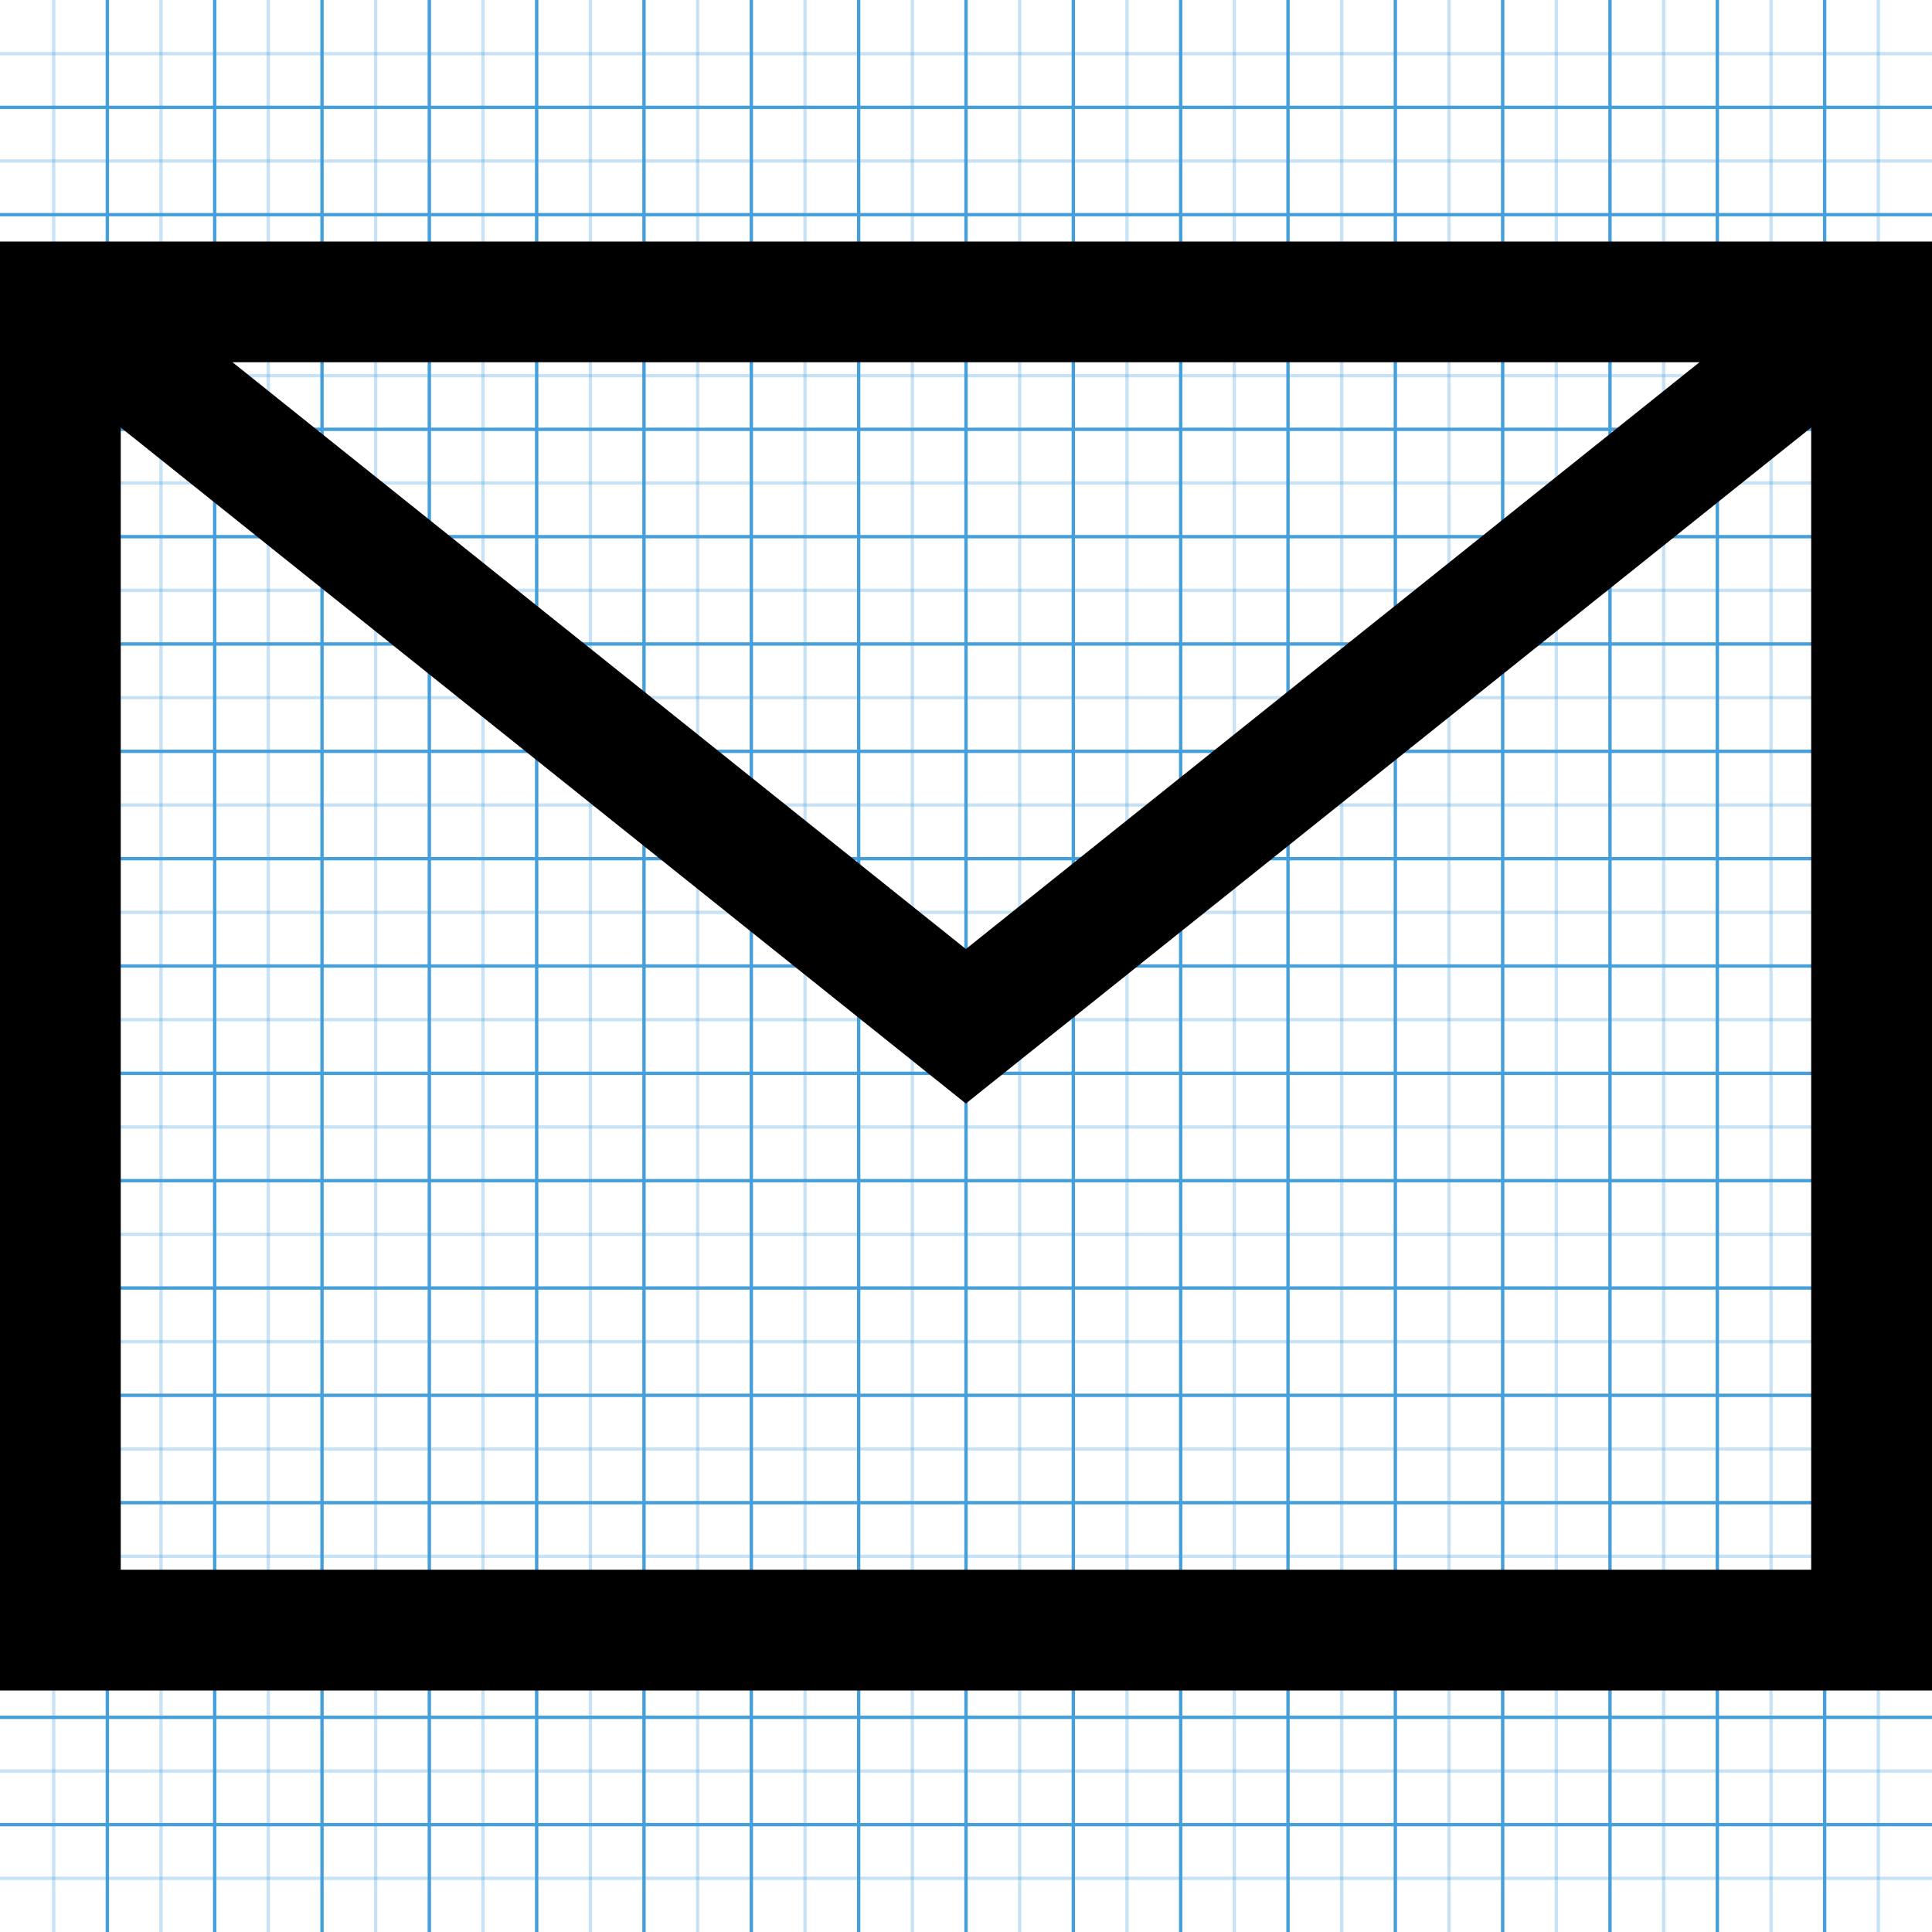
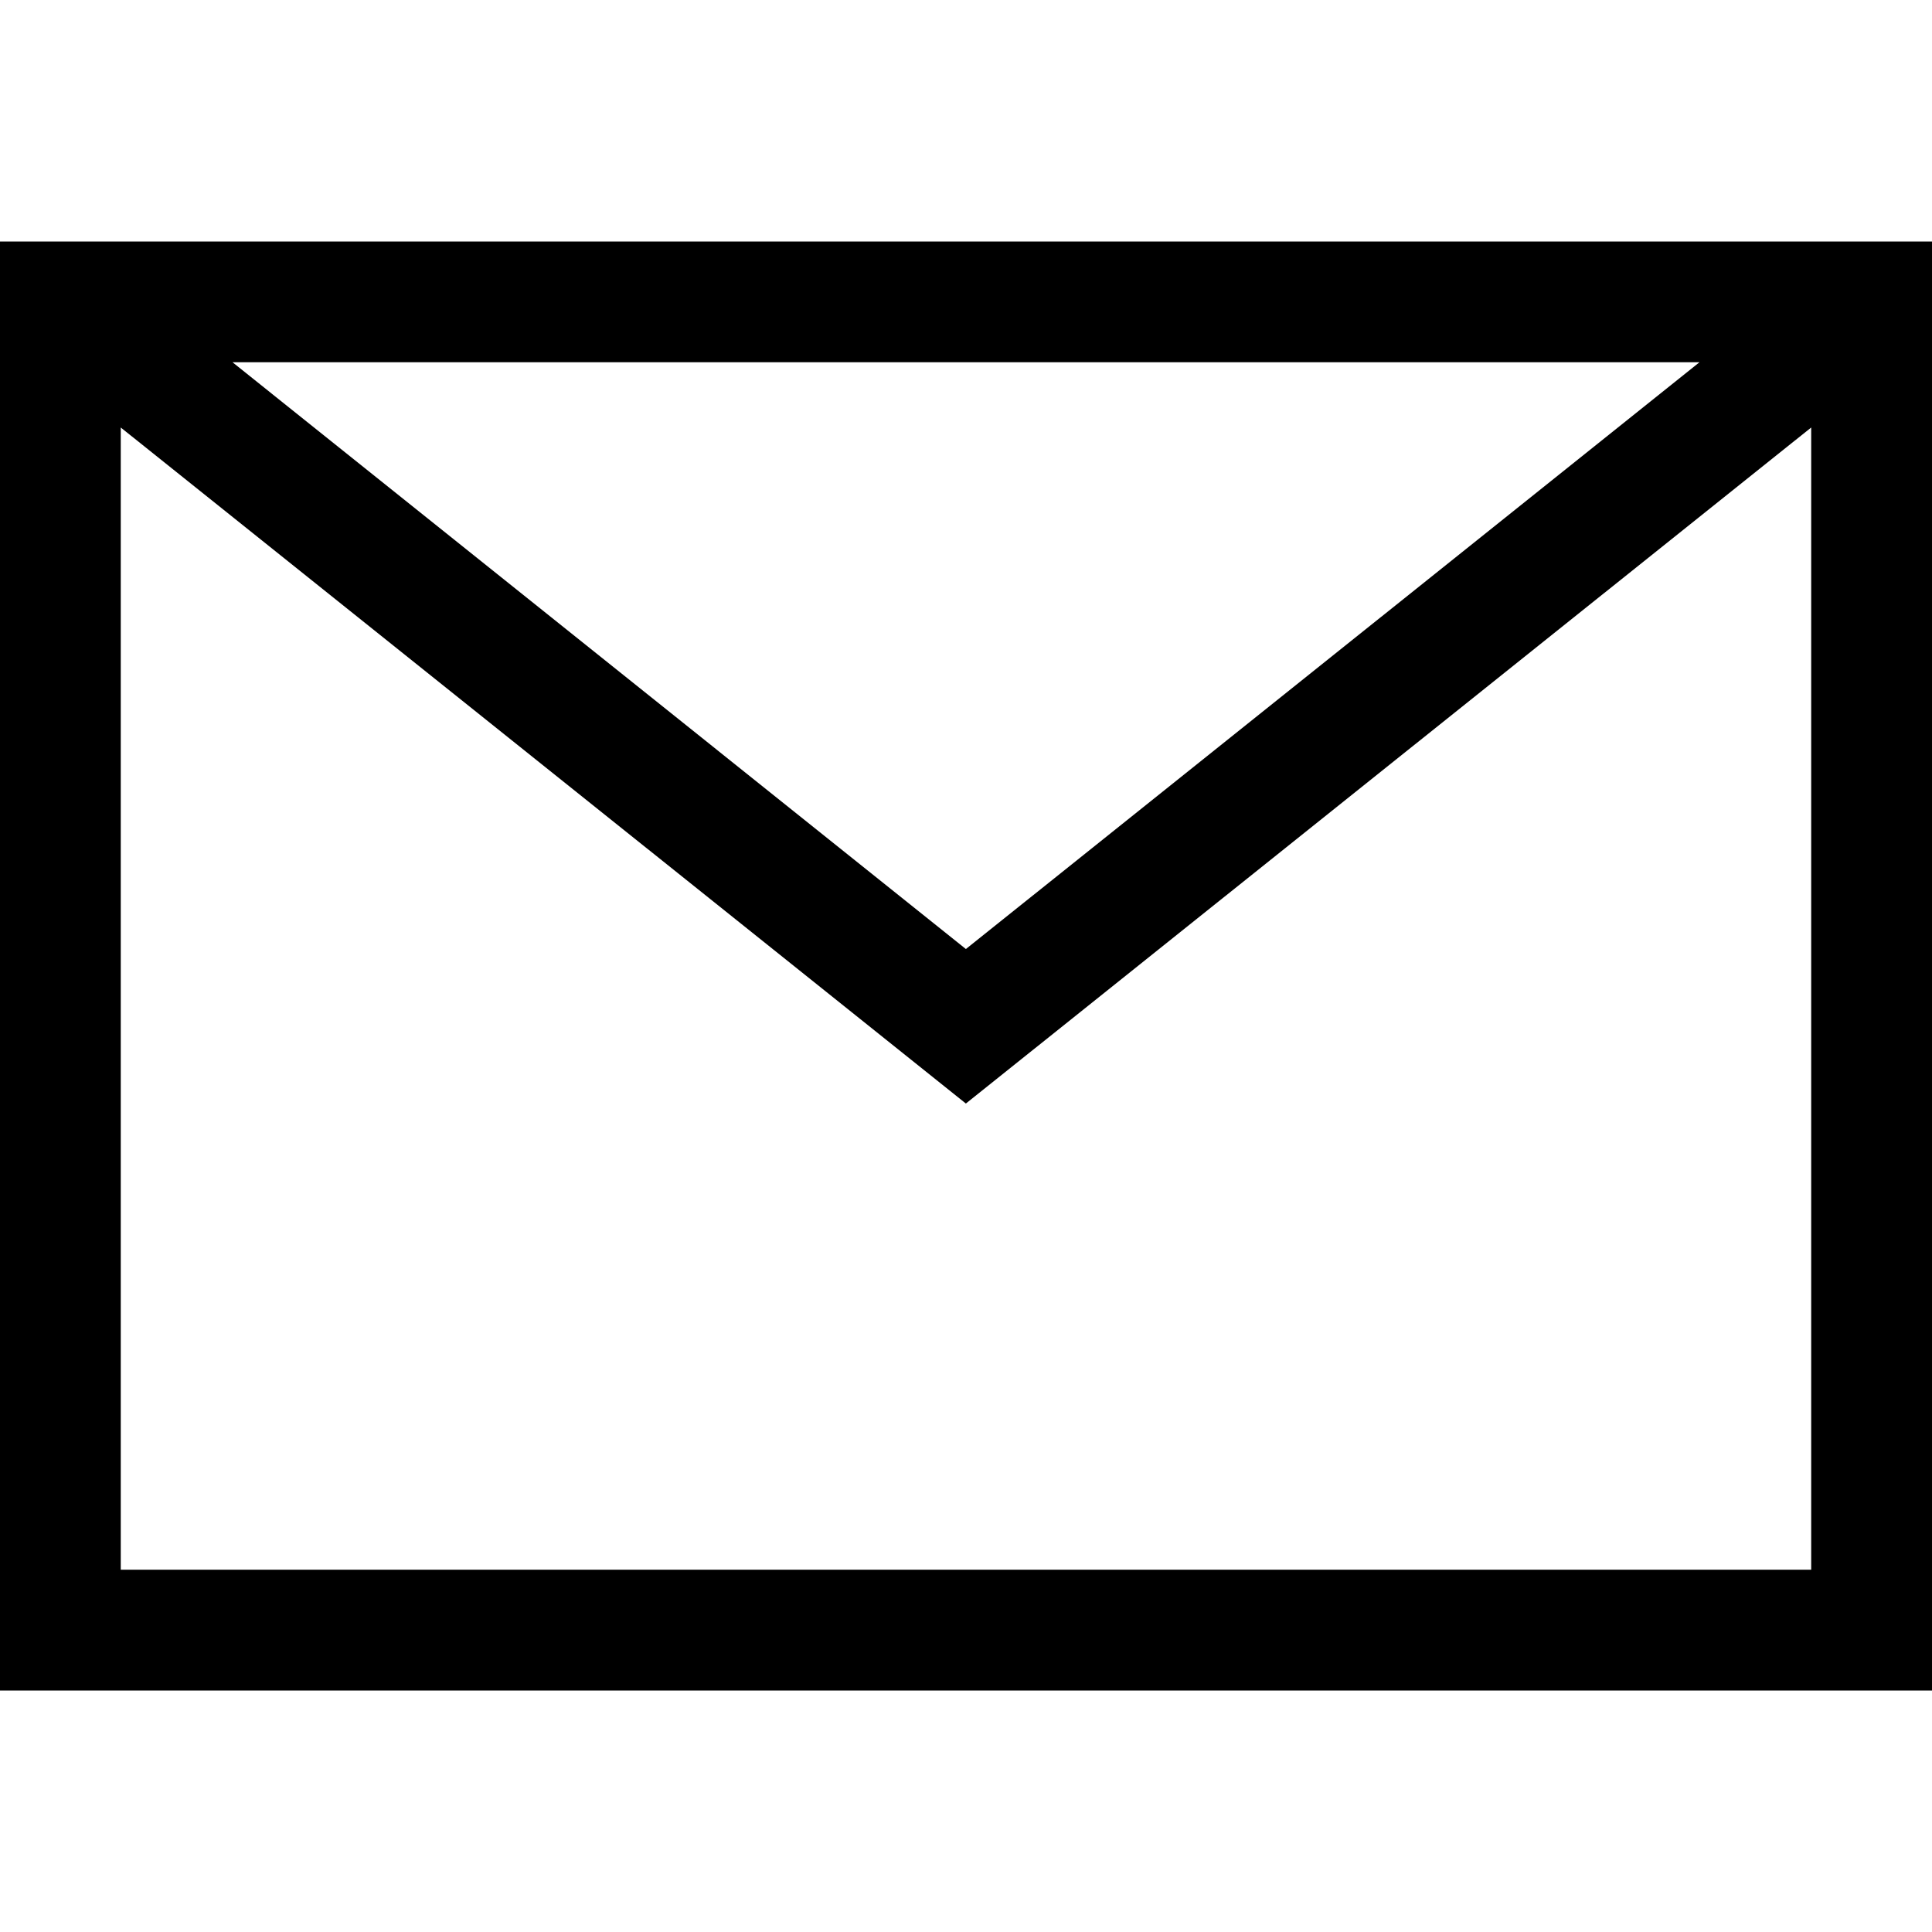
<svg xmlns="http://www.w3.org/2000/svg" version="1.1" width="576" height="576" viewBox="0 0 576 576">
-   <g id="icomoon-ignore">
-     <line stroke-width="1" x1="16" y1="0" x2="16" y2="576" stroke="#449FDB" opacity="0.3" />
-     <line stroke-width="1" x1="32" y1="0" x2="32" y2="576" stroke="#449FDB" opacity="1" />
-     <line stroke-width="1" x1="48" y1="0" x2="48" y2="576" stroke="#449FDB" opacity="0.3" />
-     <line stroke-width="1" x1="64" y1="0" x2="64" y2="576" stroke="#449FDB" opacity="1" />
-     <line stroke-width="1" x1="80" y1="0" x2="80" y2="576" stroke="#449FDB" opacity="0.3" />
-     <line stroke-width="1" x1="96" y1="0" x2="96" y2="576" stroke="#449FDB" opacity="1" />
-     <line stroke-width="1" x1="112" y1="0" x2="112" y2="576" stroke="#449FDB" opacity="0.3" />
-     <line stroke-width="1" x1="128" y1="0" x2="128" y2="576" stroke="#449FDB" opacity="1" />
-     <line stroke-width="1" x1="144" y1="0" x2="144" y2="576" stroke="#449FDB" opacity="0.3" />
-     <line stroke-width="1" x1="160" y1="0" x2="160" y2="576" stroke="#449FDB" opacity="1" />
-     <line stroke-width="1" x1="176" y1="0" x2="176" y2="576" stroke="#449FDB" opacity="0.3" />
-     <line stroke-width="1" x1="192" y1="0" x2="192" y2="576" stroke="#449FDB" opacity="1" />
-     <line stroke-width="1" x1="208" y1="0" x2="208" y2="576" stroke="#449FDB" opacity="0.3" />
-     <line stroke-width="1" x1="224" y1="0" x2="224" y2="576" stroke="#449FDB" opacity="1" />
-     <line stroke-width="1" x1="240" y1="0" x2="240" y2="576" stroke="#449FDB" opacity="0.3" />
-     <line stroke-width="1" x1="256" y1="0" x2="256" y2="576" stroke="#449FDB" opacity="1" />
-     <line stroke-width="1" x1="272" y1="0" x2="272" y2="576" stroke="#449FDB" opacity="0.3" />
-     <line stroke-width="1" x1="288" y1="0" x2="288" y2="576" stroke="#449FDB" opacity="1" />
-     <line stroke-width="1" x1="304" y1="0" x2="304" y2="576" stroke="#449FDB" opacity="0.3" />
-     <line stroke-width="1" x1="320" y1="0" x2="320" y2="576" stroke="#449FDB" opacity="1" />
-     <line stroke-width="1" x1="336" y1="0" x2="336" y2="576" stroke="#449FDB" opacity="0.3" />
-     <line stroke-width="1" x1="352" y1="0" x2="352" y2="576" stroke="#449FDB" opacity="1" />
-     <line stroke-width="1" x1="368" y1="0" x2="368" y2="576" stroke="#449FDB" opacity="0.3" />
-     <line stroke-width="1" x1="384" y1="0" x2="384" y2="576" stroke="#449FDB" opacity="1" />
-     <line stroke-width="1" x1="400" y1="0" x2="400" y2="576" stroke="#449FDB" opacity="0.3" />
-     <line stroke-width="1" x1="416" y1="0" x2="416" y2="576" stroke="#449FDB" opacity="1" />
-     <line stroke-width="1" x1="432" y1="0" x2="432" y2="576" stroke="#449FDB" opacity="0.3" />
-     <line stroke-width="1" x1="448" y1="0" x2="448" y2="576" stroke="#449FDB" opacity="1" />
-     <line stroke-width="1" x1="464" y1="0" x2="464" y2="576" stroke="#449FDB" opacity="0.3" />
-     <line stroke-width="1" x1="480" y1="0" x2="480" y2="576" stroke="#449FDB" opacity="1" />
-     <line stroke-width="1" x1="496" y1="0" x2="496" y2="576" stroke="#449FDB" opacity="0.3" />
-     <line stroke-width="1" x1="512" y1="0" x2="512" y2="576" stroke="#449FDB" opacity="1" />
-     <line stroke-width="1" x1="528" y1="0" x2="528" y2="576" stroke="#449FDB" opacity="0.3" />
-     <line stroke-width="1" x1="544" y1="0" x2="544" y2="576" stroke="#449FDB" opacity="1" />
-     <line stroke-width="1" x1="560" y1="0" x2="560" y2="576" stroke="#449FDB" opacity="0.3" />
-     <line stroke-width="1" x1="0" y1="16" x2="576" y2="16" stroke="#449FDB" opacity="0.3" />
-     <line stroke-width="1" x1="0" y1="32" x2="576" y2="32" stroke="#449FDB" opacity="1" />
-     <line stroke-width="1" x1="0" y1="48" x2="576" y2="48" stroke="#449FDB" opacity="0.3" />
-     <line stroke-width="1" x1="0" y1="64" x2="576" y2="64" stroke="#449FDB" opacity="1" />
-     <line stroke-width="1" x1="0" y1="80" x2="576" y2="80" stroke="#449FDB" opacity="0.3" />
-     <line stroke-width="1" x1="0" y1="96" x2="576" y2="96" stroke="#449FDB" opacity="1" />
-     <line stroke-width="1" x1="0" y1="112" x2="576" y2="112" stroke="#449FDB" opacity="0.3" />
-     <line stroke-width="1" x1="0" y1="128" x2="576" y2="128" stroke="#449FDB" opacity="1" />
-     <line stroke-width="1" x1="0" y1="144" x2="576" y2="144" stroke="#449FDB" opacity="0.3" />
-     <line stroke-width="1" x1="0" y1="160" x2="576" y2="160" stroke="#449FDB" opacity="1" />
-     <line stroke-width="1" x1="0" y1="176" x2="576" y2="176" stroke="#449FDB" opacity="0.3" />
-     <line stroke-width="1" x1="0" y1="192" x2="576" y2="192" stroke="#449FDB" opacity="1" />
-     <line stroke-width="1" x1="0" y1="208" x2="576" y2="208" stroke="#449FDB" opacity="0.3" />
-     <line stroke-width="1" x1="0" y1="224" x2="576" y2="224" stroke="#449FDB" opacity="1" />
-     <line stroke-width="1" x1="0" y1="240" x2="576" y2="240" stroke="#449FDB" opacity="0.3" />
-     <line stroke-width="1" x1="0" y1="256" x2="576" y2="256" stroke="#449FDB" opacity="1" />
-     <line stroke-width="1" x1="0" y1="272" x2="576" y2="272" stroke="#449FDB" opacity="0.3" />
-     <line stroke-width="1" x1="0" y1="288" x2="576" y2="288" stroke="#449FDB" opacity="1" />
-     <line stroke-width="1" x1="0" y1="304" x2="576" y2="304" stroke="#449FDB" opacity="0.3" />
-     <line stroke-width="1" x1="0" y1="320" x2="576" y2="320" stroke="#449FDB" opacity="1" />
-     <line stroke-width="1" x1="0" y1="336" x2="576" y2="336" stroke="#449FDB" opacity="0.3" />
-     <line stroke-width="1" x1="0" y1="352" x2="576" y2="352" stroke="#449FDB" opacity="1" />
-     <line stroke-width="1" x1="0" y1="368" x2="576" y2="368" stroke="#449FDB" opacity="0.3" />
-     <line stroke-width="1" x1="0" y1="384" x2="576" y2="384" stroke="#449FDB" opacity="1" />
-     <line stroke-width="1" x1="0" y1="400" x2="576" y2="400" stroke="#449FDB" opacity="0.3" />
-     <line stroke-width="1" x1="0" y1="416" x2="576" y2="416" stroke="#449FDB" opacity="1" />
-     <line stroke-width="1" x1="0" y1="432" x2="576" y2="432" stroke="#449FDB" opacity="0.3" />
-     <line stroke-width="1" x1="0" y1="448" x2="576" y2="448" stroke="#449FDB" opacity="1" />
-     <line stroke-width="1" x1="0" y1="464" x2="576" y2="464" stroke="#449FDB" opacity="0.3" />
-     <line stroke-width="1" x1="0" y1="480" x2="576" y2="480" stroke="#449FDB" opacity="1" />
-     <line stroke-width="1" x1="0" y1="496" x2="576" y2="496" stroke="#449FDB" opacity="0.3" />
-     <line stroke-width="1" x1="0" y1="512" x2="576" y2="512" stroke="#449FDB" opacity="1" />
-     <line stroke-width="1" x1="0" y1="528" x2="576" y2="528" stroke="#449FDB" opacity="0.3" />
-     <line stroke-width="1" x1="0" y1="544" x2="576" y2="544" stroke="#449FDB" opacity="1" />
-     <line stroke-width="1" x1="0" y1="560" x2="576" y2="560" stroke="#449FDB" opacity="0.3" />
-   </g>
  <path d="M0 72v432h576v-432h-576zM506.682 108l-218.718 174.942-218.646-174.942h437.364zM36 467.982v-340.524l251.964 201.546 252.018-201.546v340.524h-503.982z" />
</svg>
